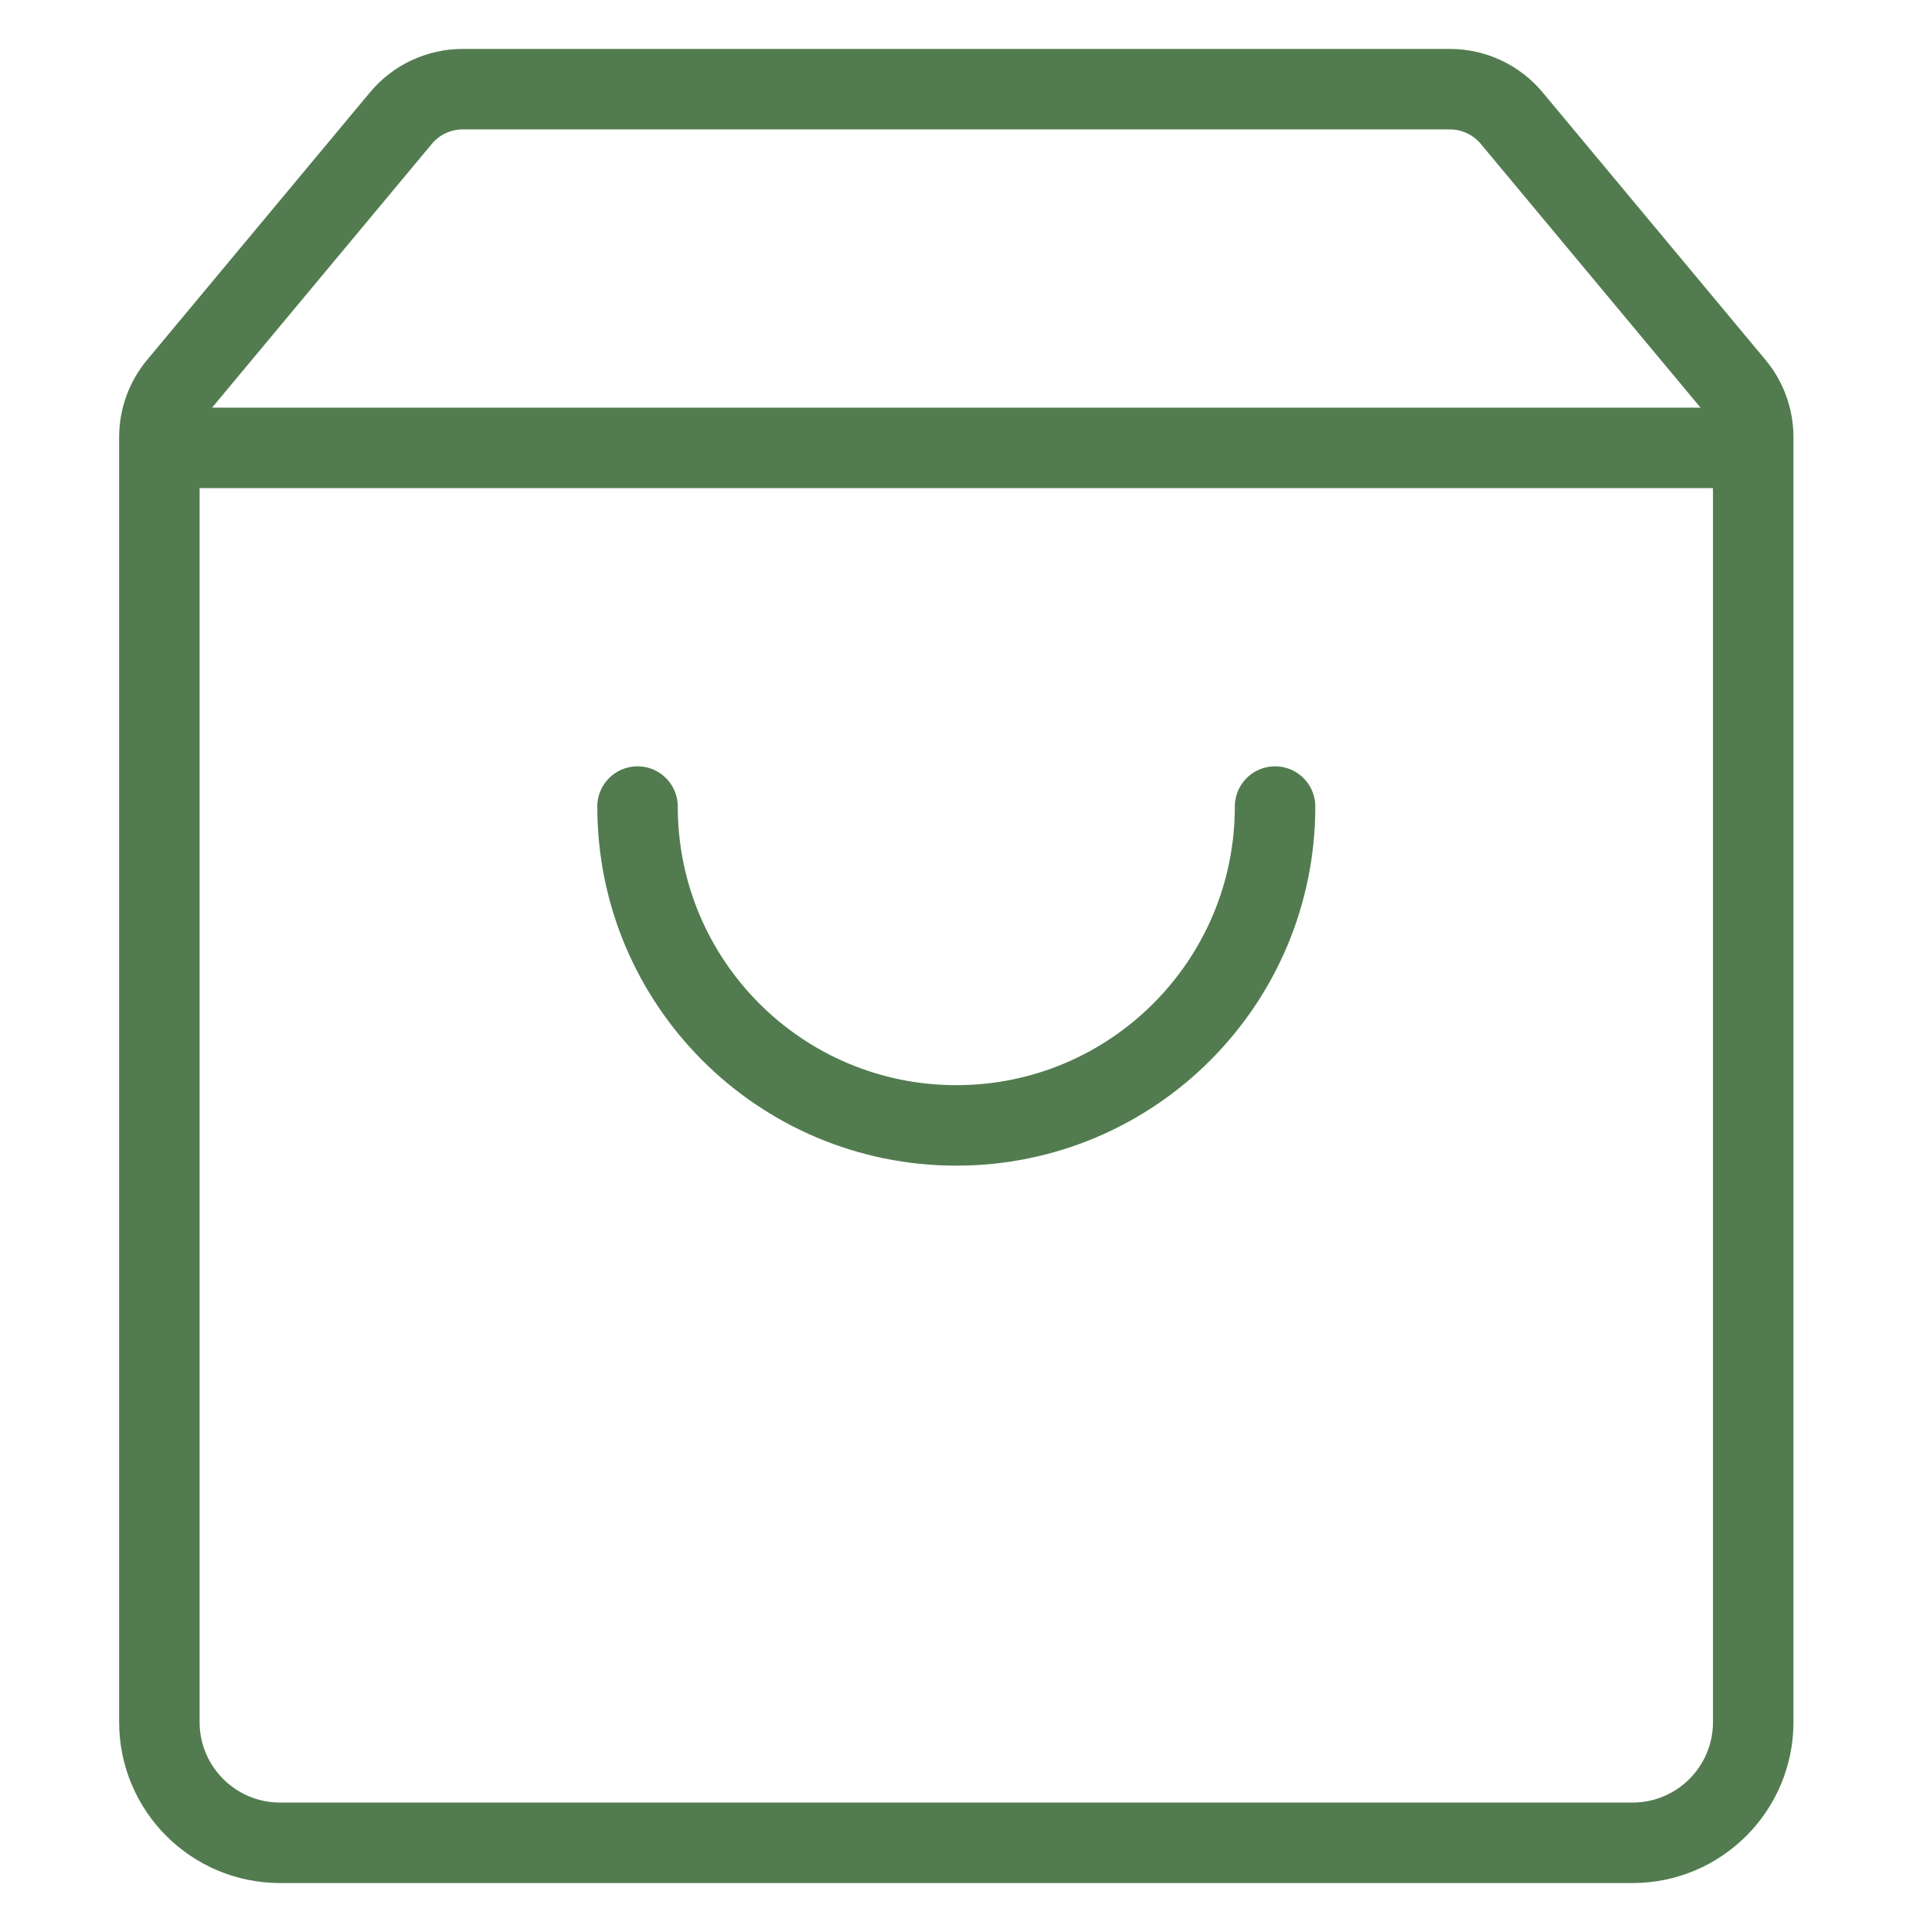
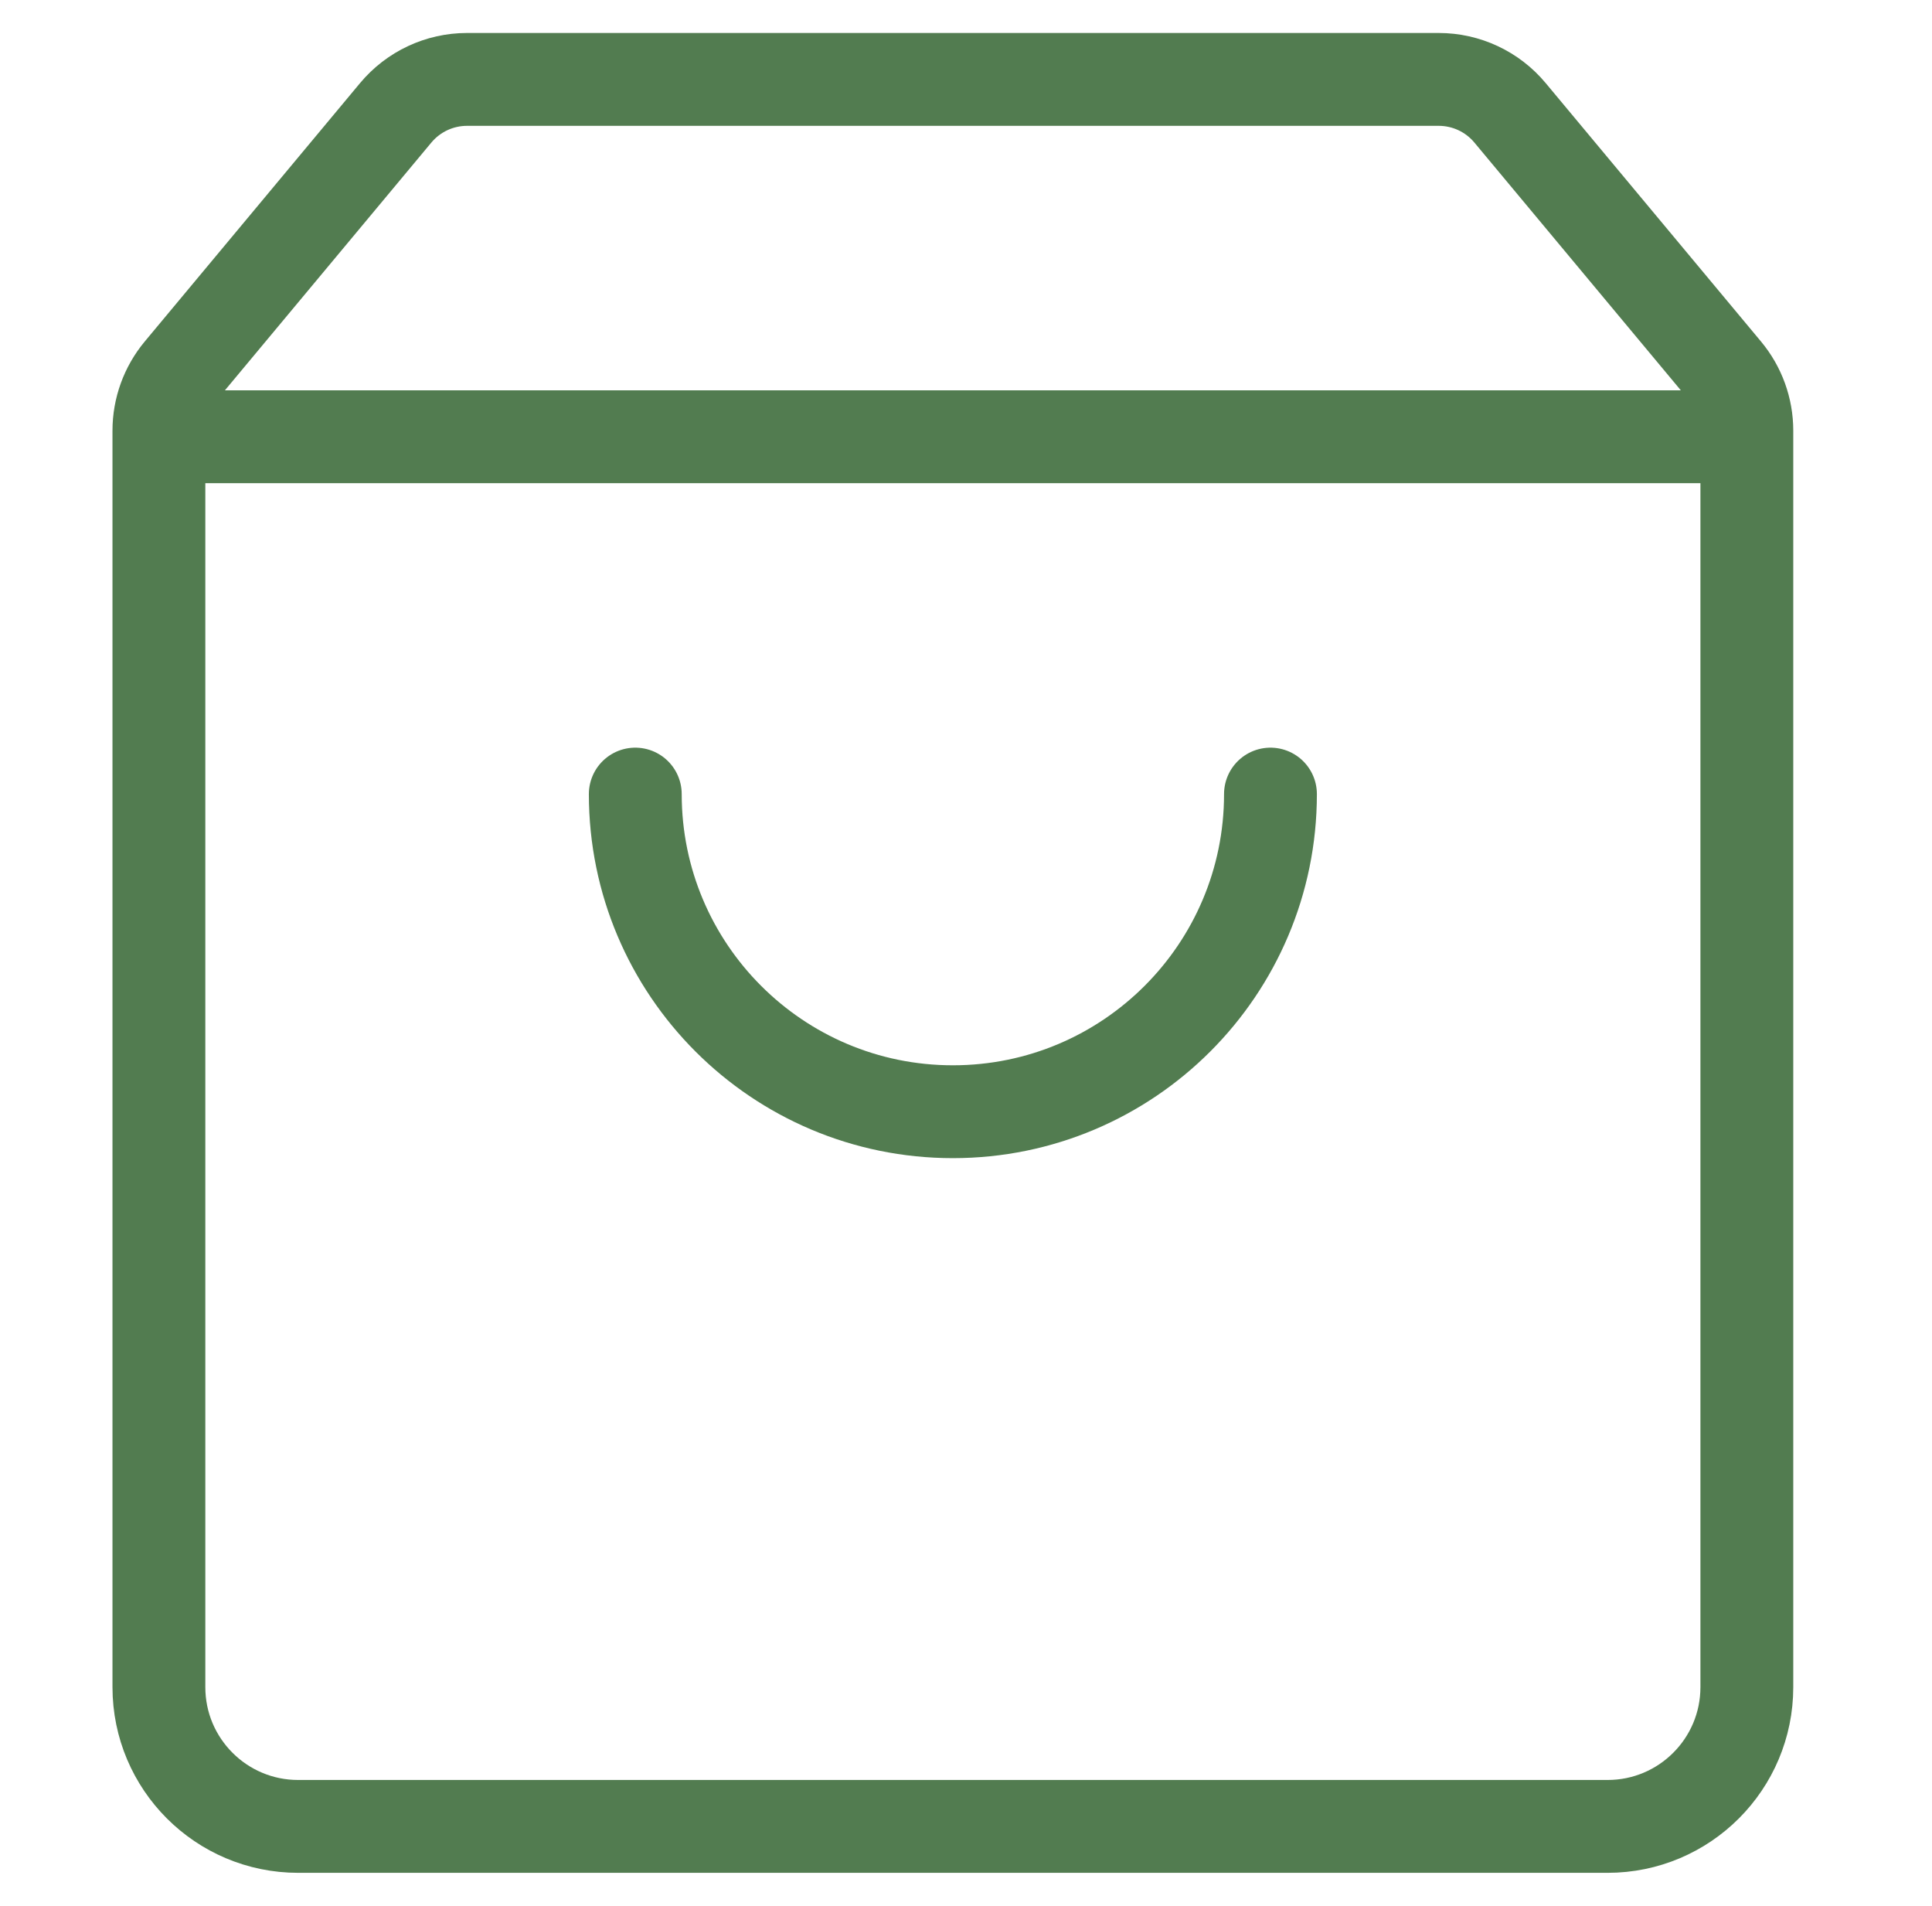
- <svg xmlns="http://www.w3.org/2000/svg" width="101" height="102" viewBox="0 0 101 102" fill="none">
-   <path d="M9.402 20.359C8.765 21.123 8.416 22.086 8.416 23.08V90.916C8.416 94.437 11.271 97.291 14.791 97.291H86.208C89.729 97.291 92.583 94.437 92.583 90.916V23.08C92.583 22.086 92.235 21.123 91.598 20.359L79.83 6.237C79.022 5.268 77.826 4.708 76.565 4.708H24.435C23.174 4.708 21.977 5.268 21.17 6.237L9.402 20.359Z" stroke="#527C50" stroke-width="4.25" />
-   <path d="M8.416 23.646H92.583" stroke="#527C50" stroke-width="4.25" />
-   <path d="M67.333 42.583C67.333 51.88 59.797 59.416 50.5 59.416C41.203 59.416 33.666 51.88 33.666 42.583" stroke="#527C50" stroke-width="4.25" stroke-linecap="round" />
+ <svg xmlns="http://www.w3.org/2000/svg" width="73" height="72" viewBox="0 0 73 72" fill="none">
+   <path d="M6.817 14.024C6.292 14.655 6.004 15.449 6.004 16.27V63.738C6.004 66.644 8.36 69 11.266 69H60.742C63.648 69 66.004 66.644 66.004 63.738V16.27C66.004 15.449 65.717 14.655 65.191 14.024L57.056 4.262C56.39 3.462 55.402 3 54.361 3H17.647C16.606 3 15.619 3.462 14.952 4.262L6.817 14.024Z" stroke="#527C50" stroke-width="3.508" />
+   <path d="M6.004 16.5H66.004" stroke="#527C50" stroke-width="3.508" />
+   <path d="M48.004 30C48.004 36.627 42.632 42 36.004 42C29.377 42 24.004 36.627 24.004 30" stroke="#527C50" stroke-width="3.508" stroke-linecap="round" />
</svg>
